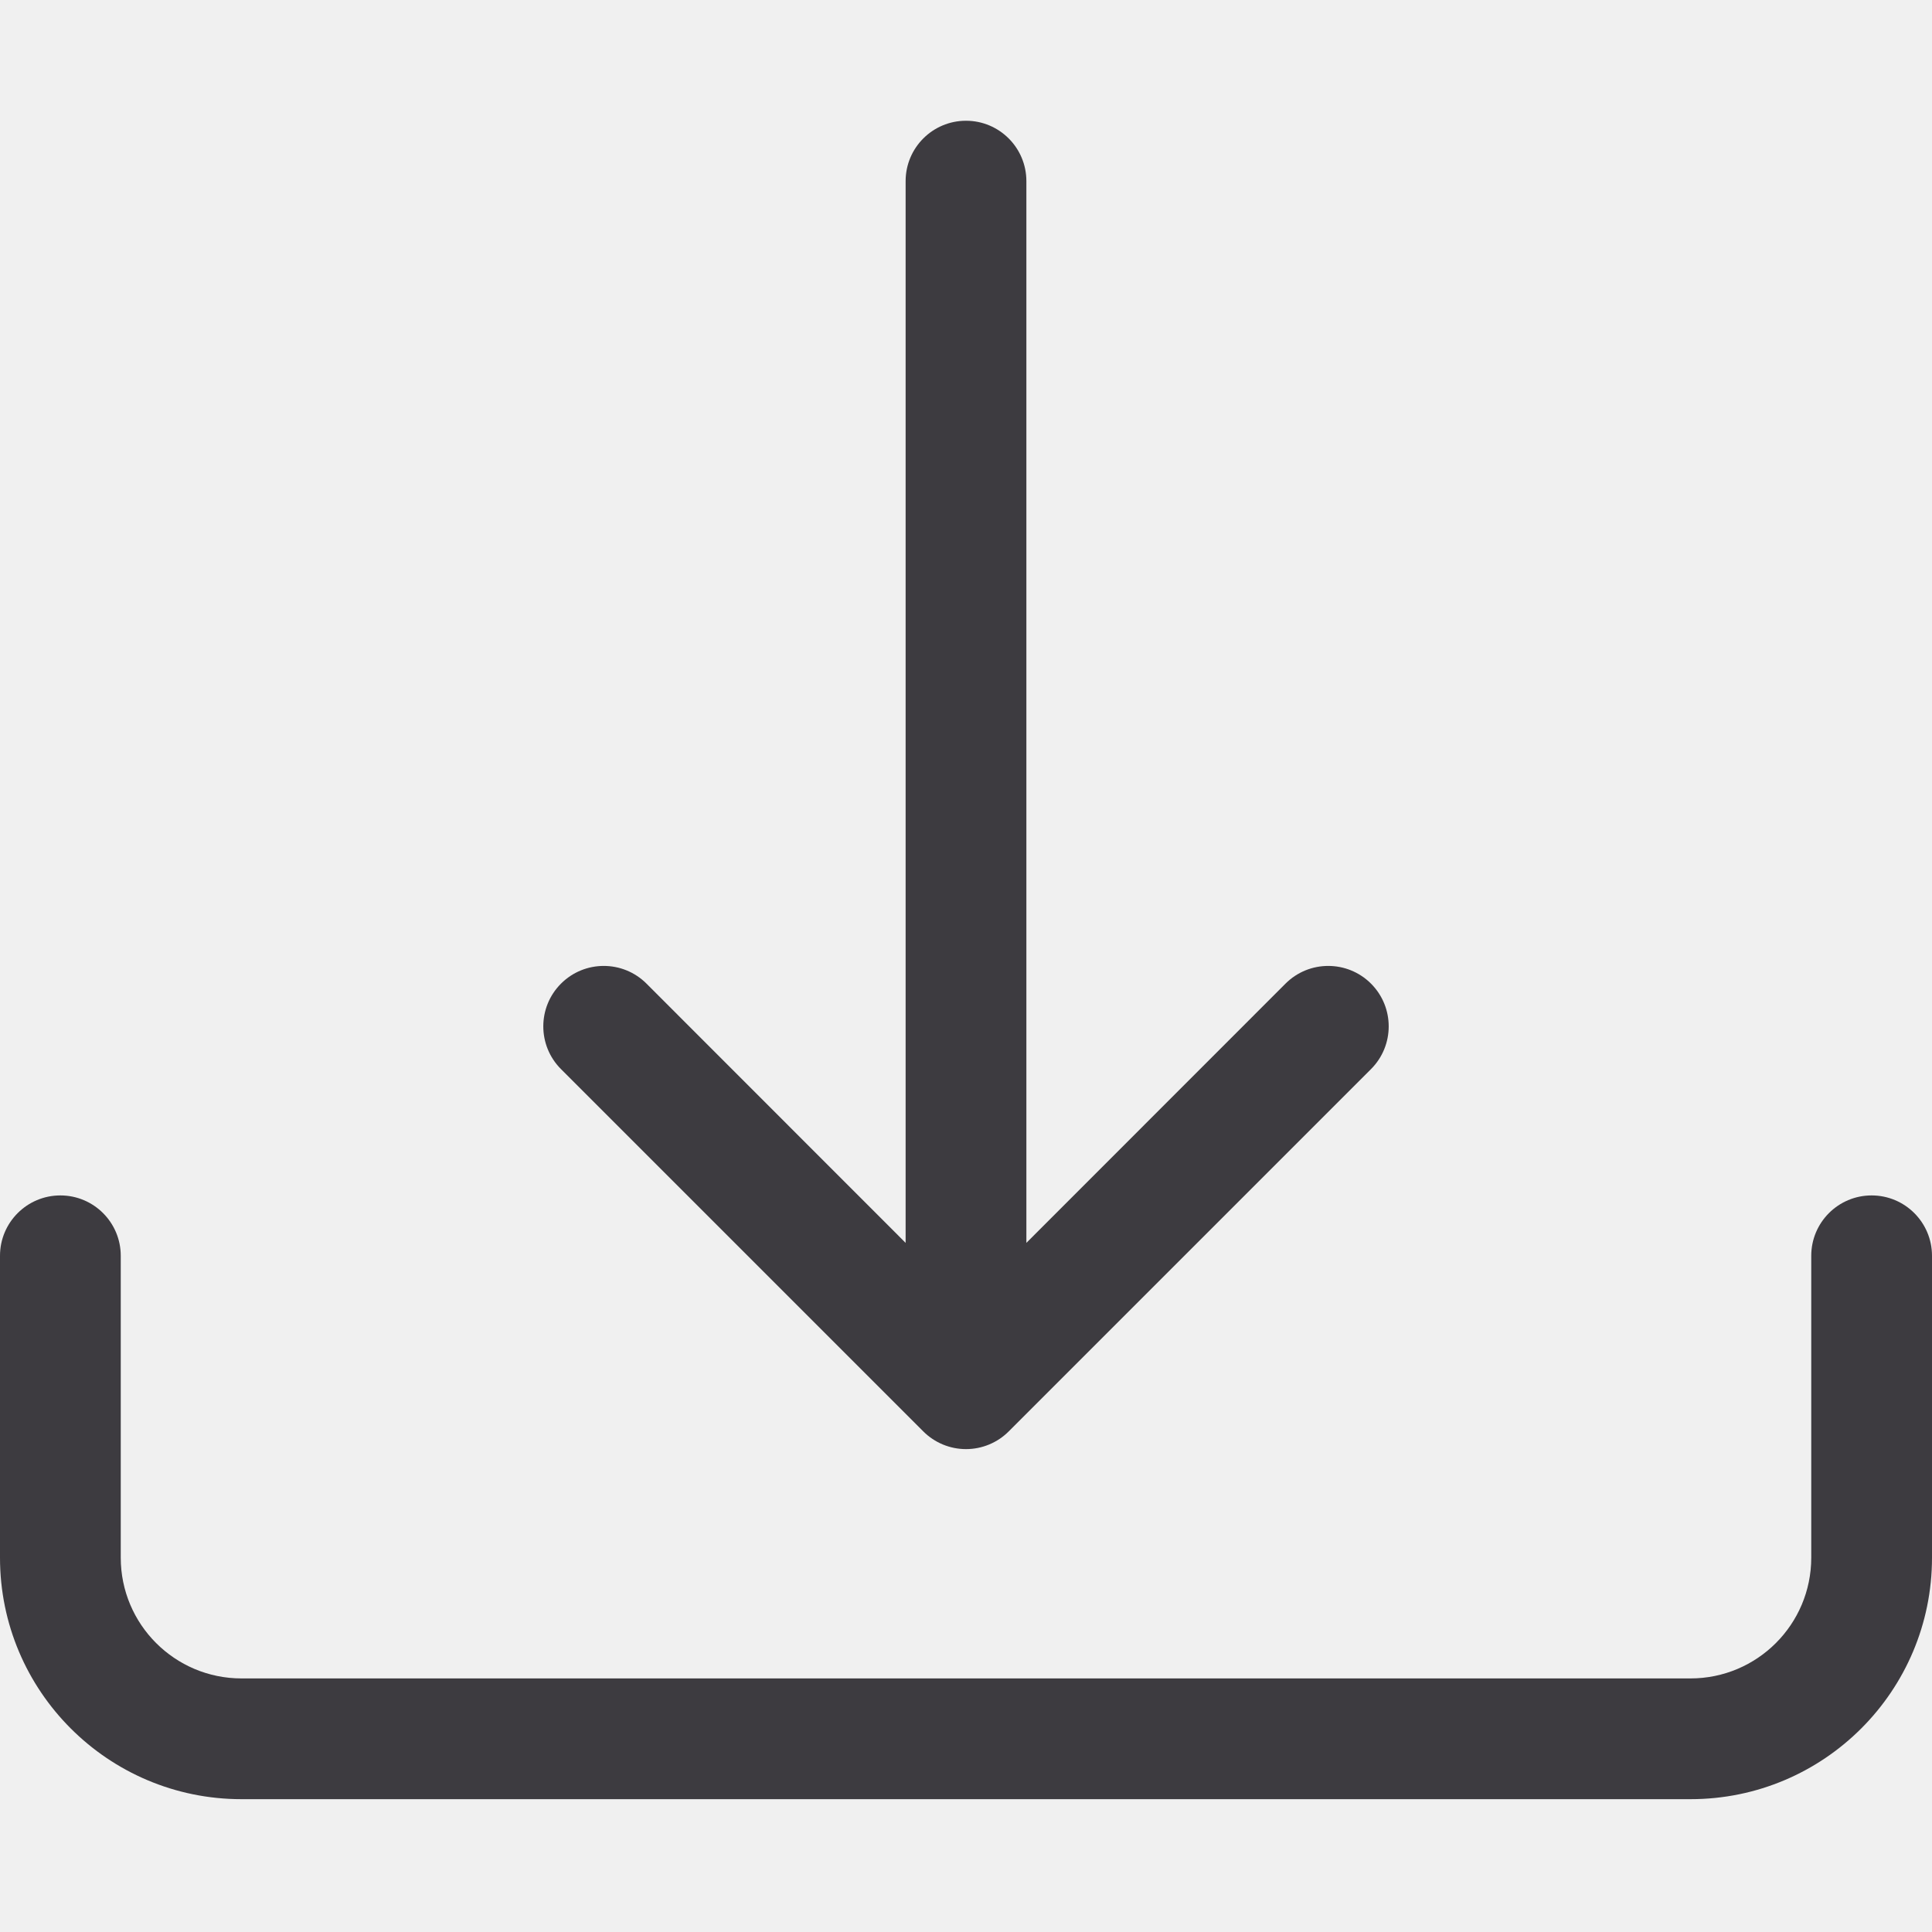
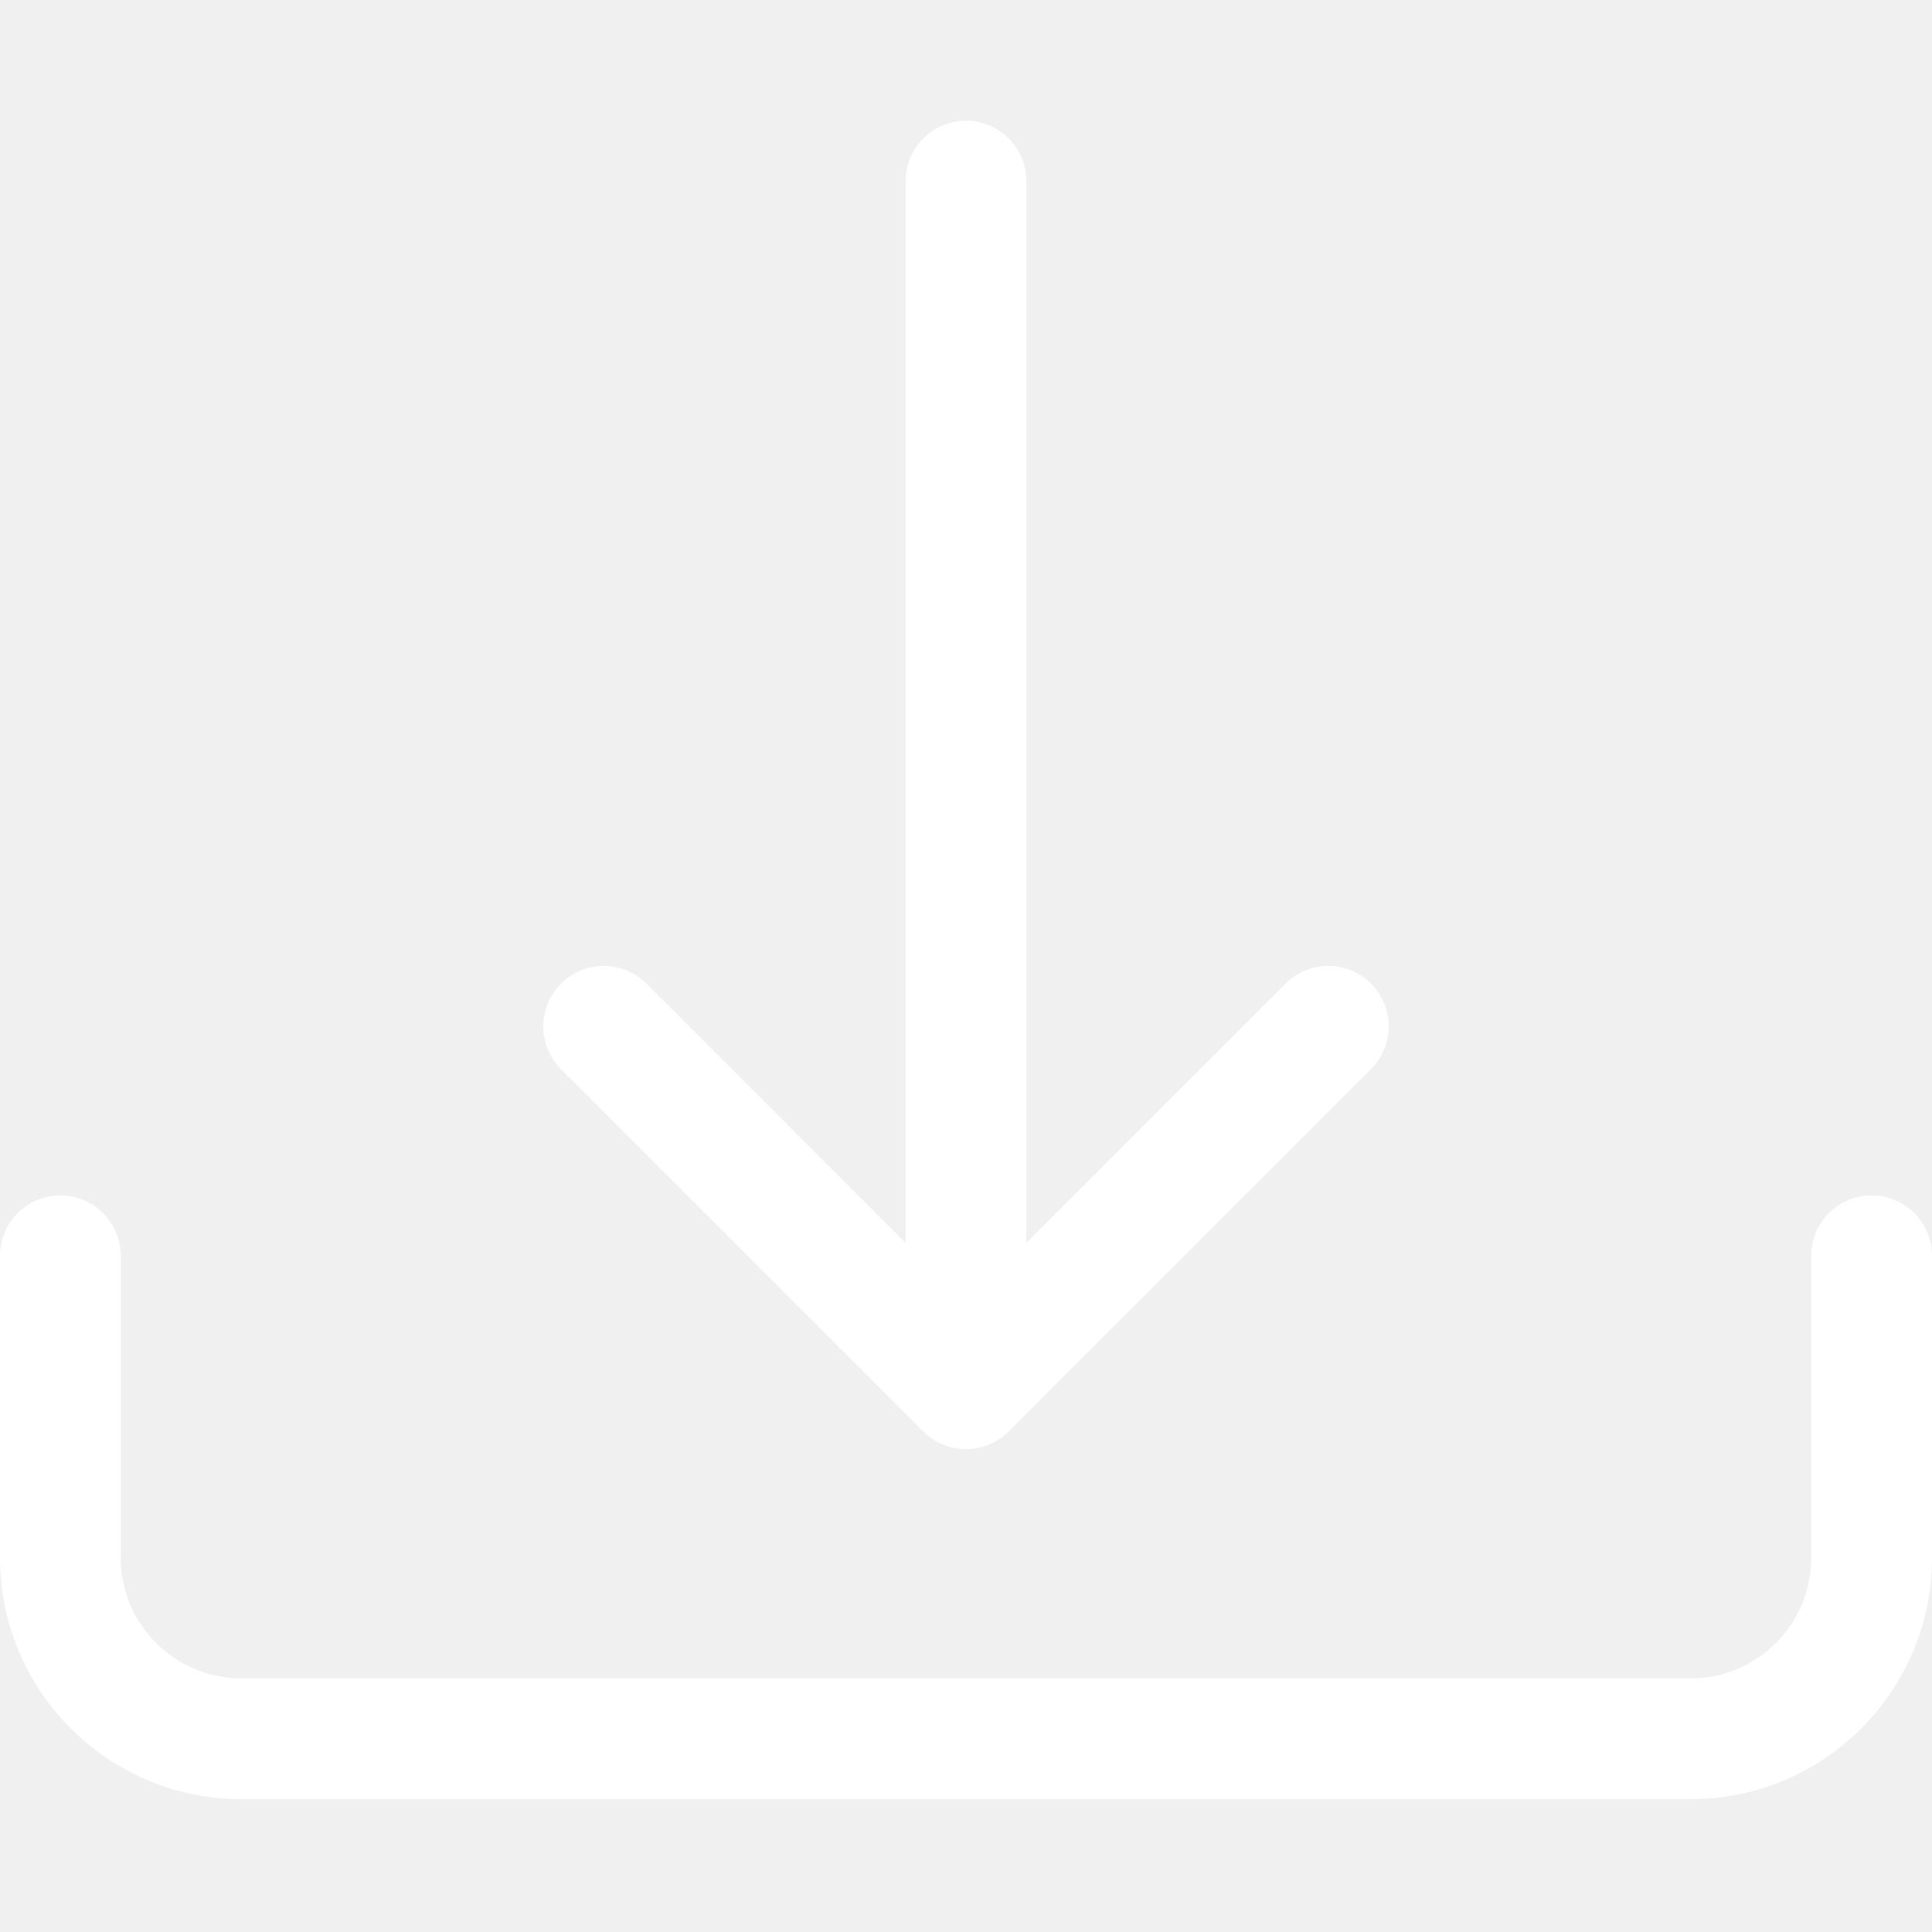
- <svg xmlns="http://www.w3.org/2000/svg" width="16" height="16" fill="#3D3B40" class="bi bi-download" viewBox="0 0 16 16">
+ <svg xmlns="http://www.w3.org/2000/svg" width="16" height="16" fill="#FFFFFF" class="bi bi-download" viewBox="0 0 16 16">
  <path d="M.5 9.9a.5.5 0 0 1 .5.5v2.5a1 1 0 0 0 1 1h12a1 1 0 0 0 1-1v-2.5a.5.5 0 0 1 1 0v2.5a2 2 0 0 1-2 2H2a2 2 0 0 1-2-2v-2.5a.5.5 0 0 1 .5-.5" />
  <path d="M7.646 11.854a.5.5 0 0 0 .708 0l3-3a.5.5 0 0 0-.708-.708L8.5 10.293V1.5a.5.5 0 0 0-1 0v8.793L5.354 8.146a.5.5 0 1 0-.708.708z" />
</svg>
